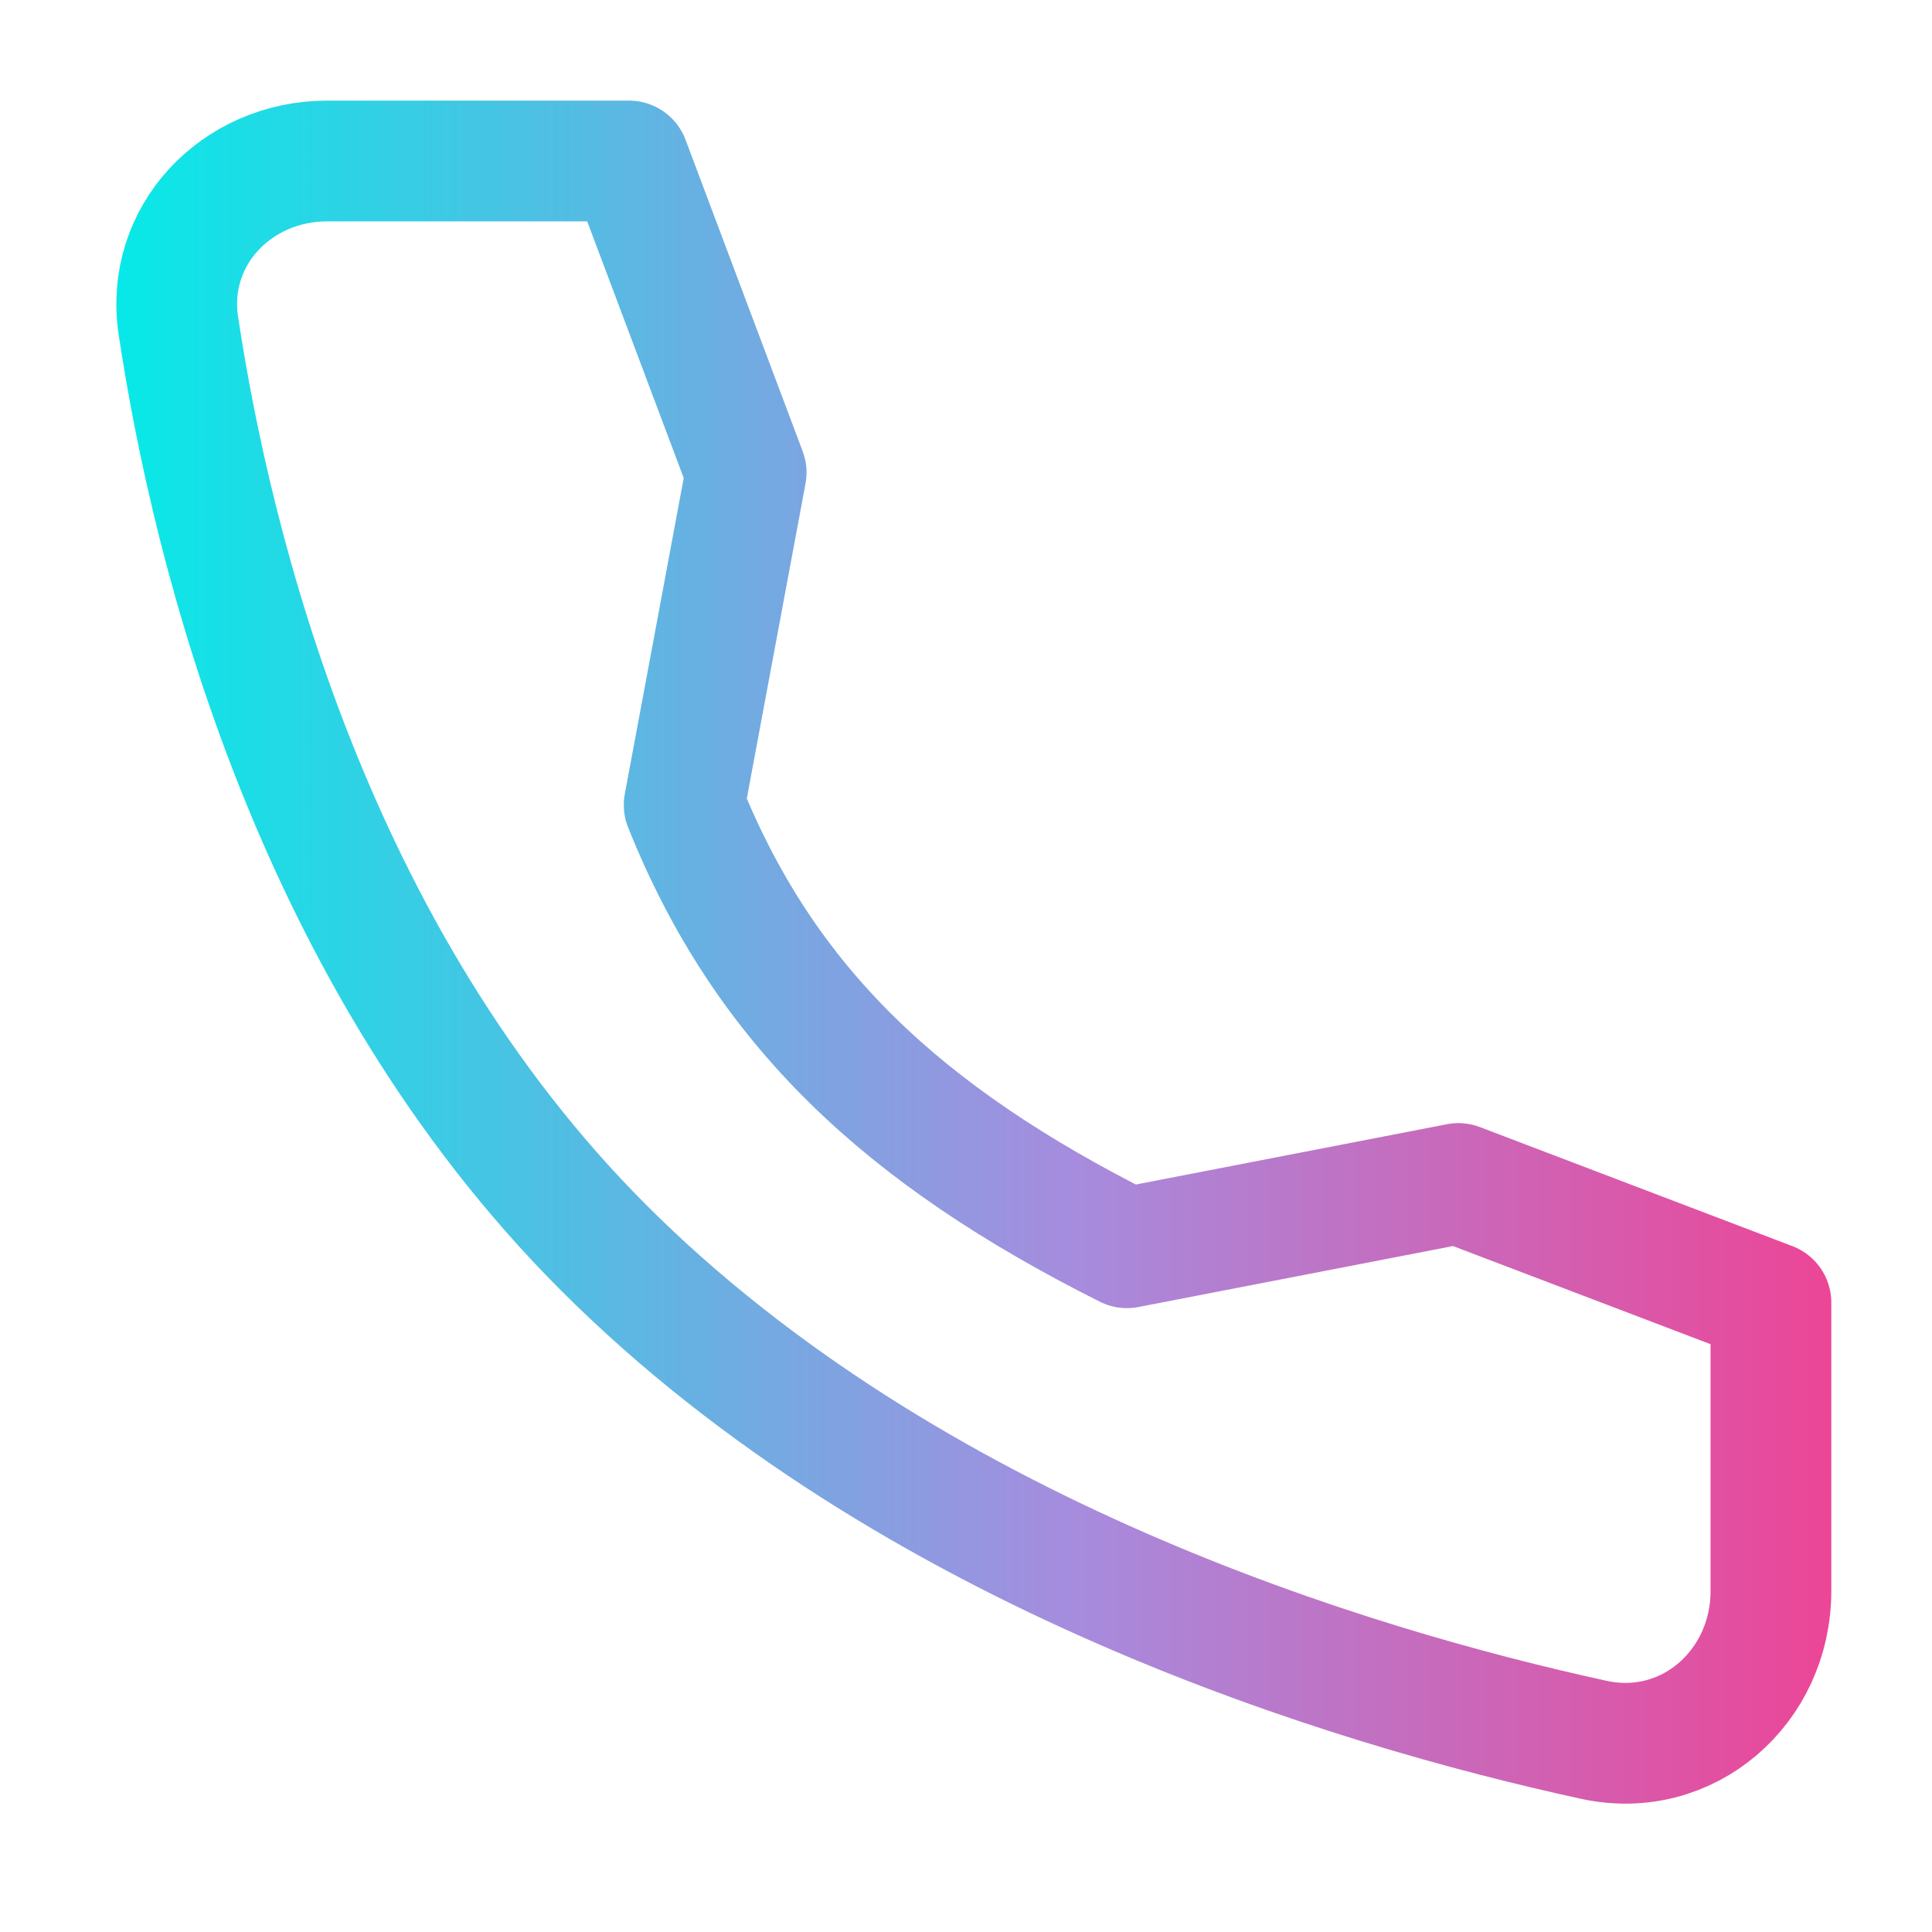
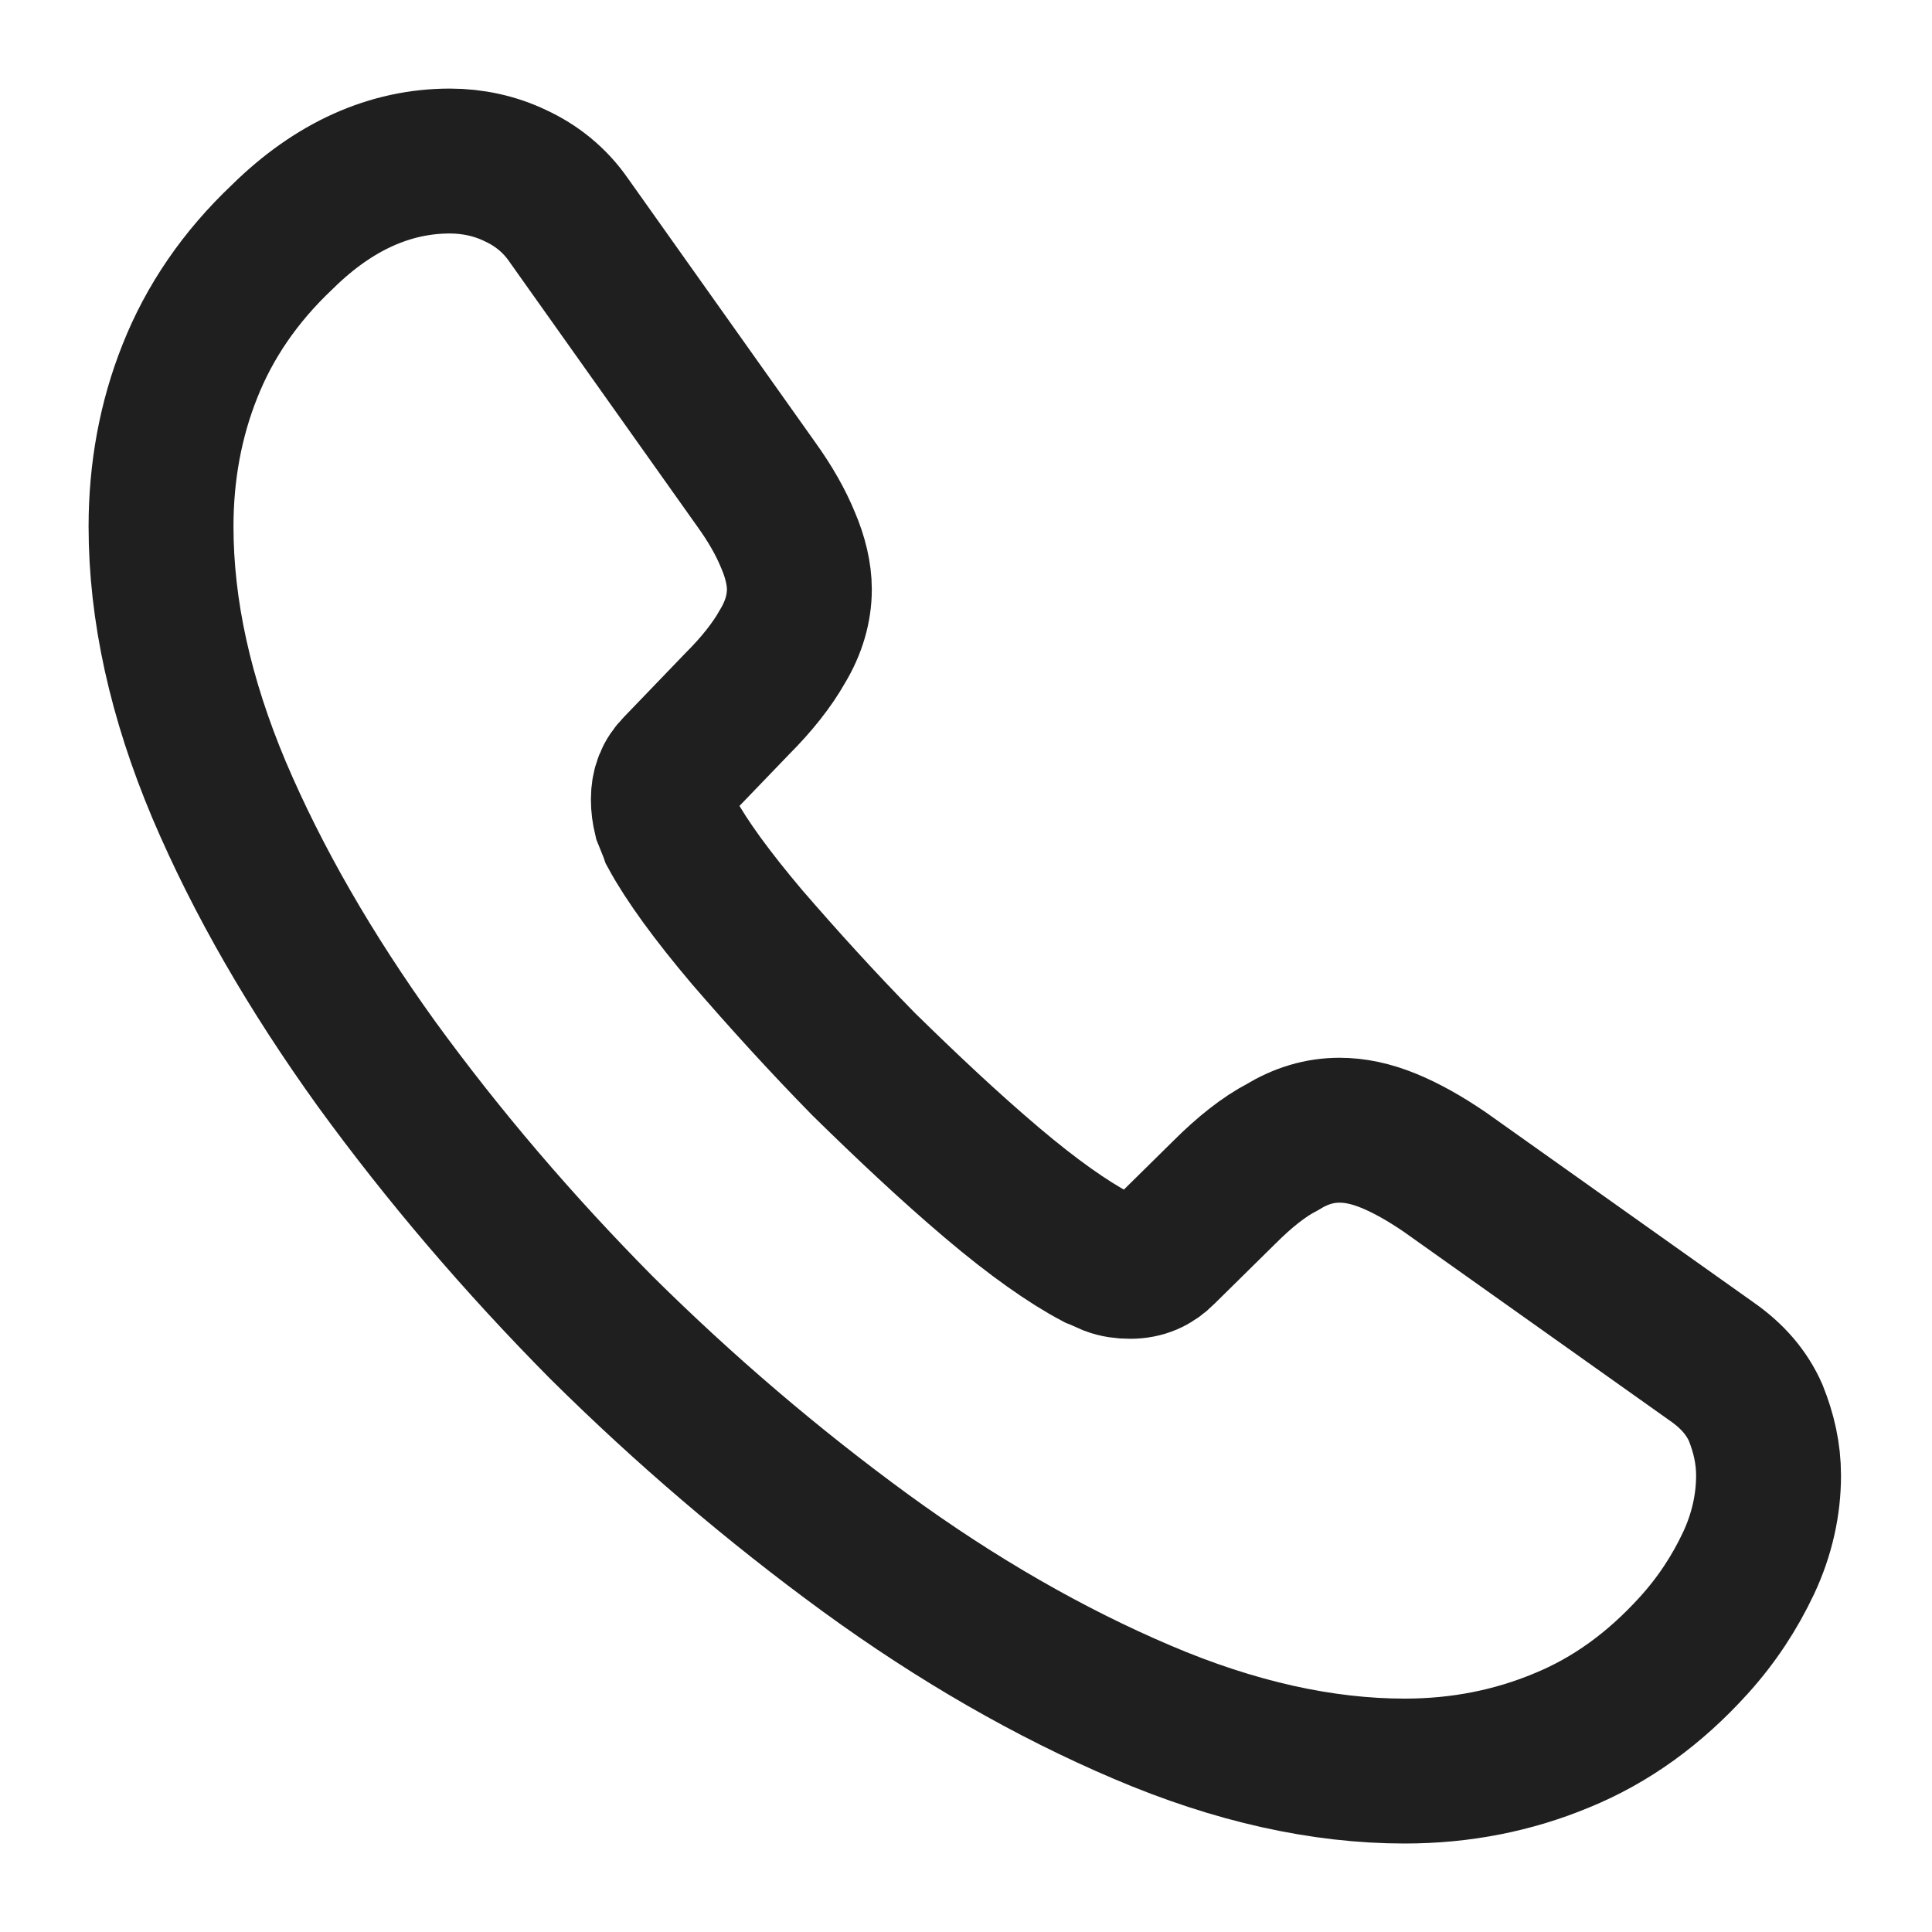
- <svg xmlns="http://www.w3.org/2000/svg" viewBox="0 0 24 24" fill="none">
-   <path d="M18.117 14.702L13.999 15.5C11.217 14.104 9.499 12.5 8.499 10L9.269 5.87L7.814 2H4.063C2.935 2 2.047 2.932 2.216 4.047C2.636 6.83 3.876 11.877 7.499 15.5C11.304 19.305 16.785 20.956 19.801 21.613C20.966 21.866 21.999 20.958 21.999 19.765V16.181L18.117 14.702Z" stroke="url(#paint0_linear_3696_18843)" stroke-width="1.5" stroke-linecap="round" stroke-linejoin="round" />
-   <defs>
-     <linearGradient id="paint0_linear_3696_18843" x1="25.182" y1="11.828" x2="0.958" y2="11.828" gradientUnits="userSpaceOnUse">
-       <stop stop-color="#FF3384" />
-       <stop offset="0.491" stop-color="#A68CDE" />
-       <stop offset="1" stop-color="#00EDE8" />
-     </linearGradient>
-   </defs>
+ <svg xmlns="http://www.w3.org/2000/svg" width="20" height="20" viewBox="0 0 20 20" fill="none">
+   <path d="M18.308 15.275C18.308 15.575 18.241 15.884 18.1 16.184C17.958 16.484 17.775 16.767 17.533 17.034C17.125 17.484 16.675 17.809 16.166 18.017C15.666 18.225 15.125 18.334 14.541 18.334C13.691 18.334 12.783 18.134 11.825 17.725C10.867 17.317 9.908 16.767 8.958 16.075C8 15.375 7.091 14.6 6.225 13.742C5.367 12.875 4.591 11.967 3.9 11.017C3.216 10.067 2.667 9.117 2.267 8.175C1.867 7.225 1.667 6.317 1.667 5.45C1.667 4.884 1.766 4.342 1.966 3.842C2.167 3.334 2.483 2.867 2.925 2.45C3.458 1.925 4.042 1.667 4.658 1.667C4.891 1.667 5.125 1.717 5.333 1.817C5.55 1.917 5.742 2.067 5.891 2.284L7.825 5.009C7.975 5.217 8.083 5.409 8.158 5.592C8.233 5.767 8.275 5.942 8.275 6.1C8.275 6.3 8.216 6.5 8.1 6.692C7.992 6.884 7.833 7.084 7.633 7.284L7 7.942C6.908 8.034 6.867 8.142 6.867 8.275C6.867 8.342 6.875 8.4 6.891 8.467C6.917 8.534 6.941 8.584 6.958 8.634C7.108 8.909 7.367 9.267 7.733 9.7C8.108 10.134 8.508 10.575 8.941 11.017C9.392 11.459 9.825 11.867 10.267 12.242C10.7 12.609 11.058 12.859 11.341 13.009C11.383 13.025 11.433 13.05 11.492 13.075C11.558 13.1 11.625 13.109 11.7 13.109C11.841 13.109 11.95 13.059 12.041 12.967L12.675 12.342C12.883 12.134 13.083 11.975 13.275 11.875C13.466 11.759 13.658 11.7 13.867 11.7C14.025 11.7 14.191 11.734 14.375 11.809C14.558 11.884 14.75 11.992 14.958 12.134L17.716 14.092C17.933 14.242 18.083 14.417 18.175 14.625C18.258 14.834 18.308 15.042 18.308 15.275Z" stroke="#201F1F" stroke-width="1.5" stroke-miterlimit="10" />
</svg>
